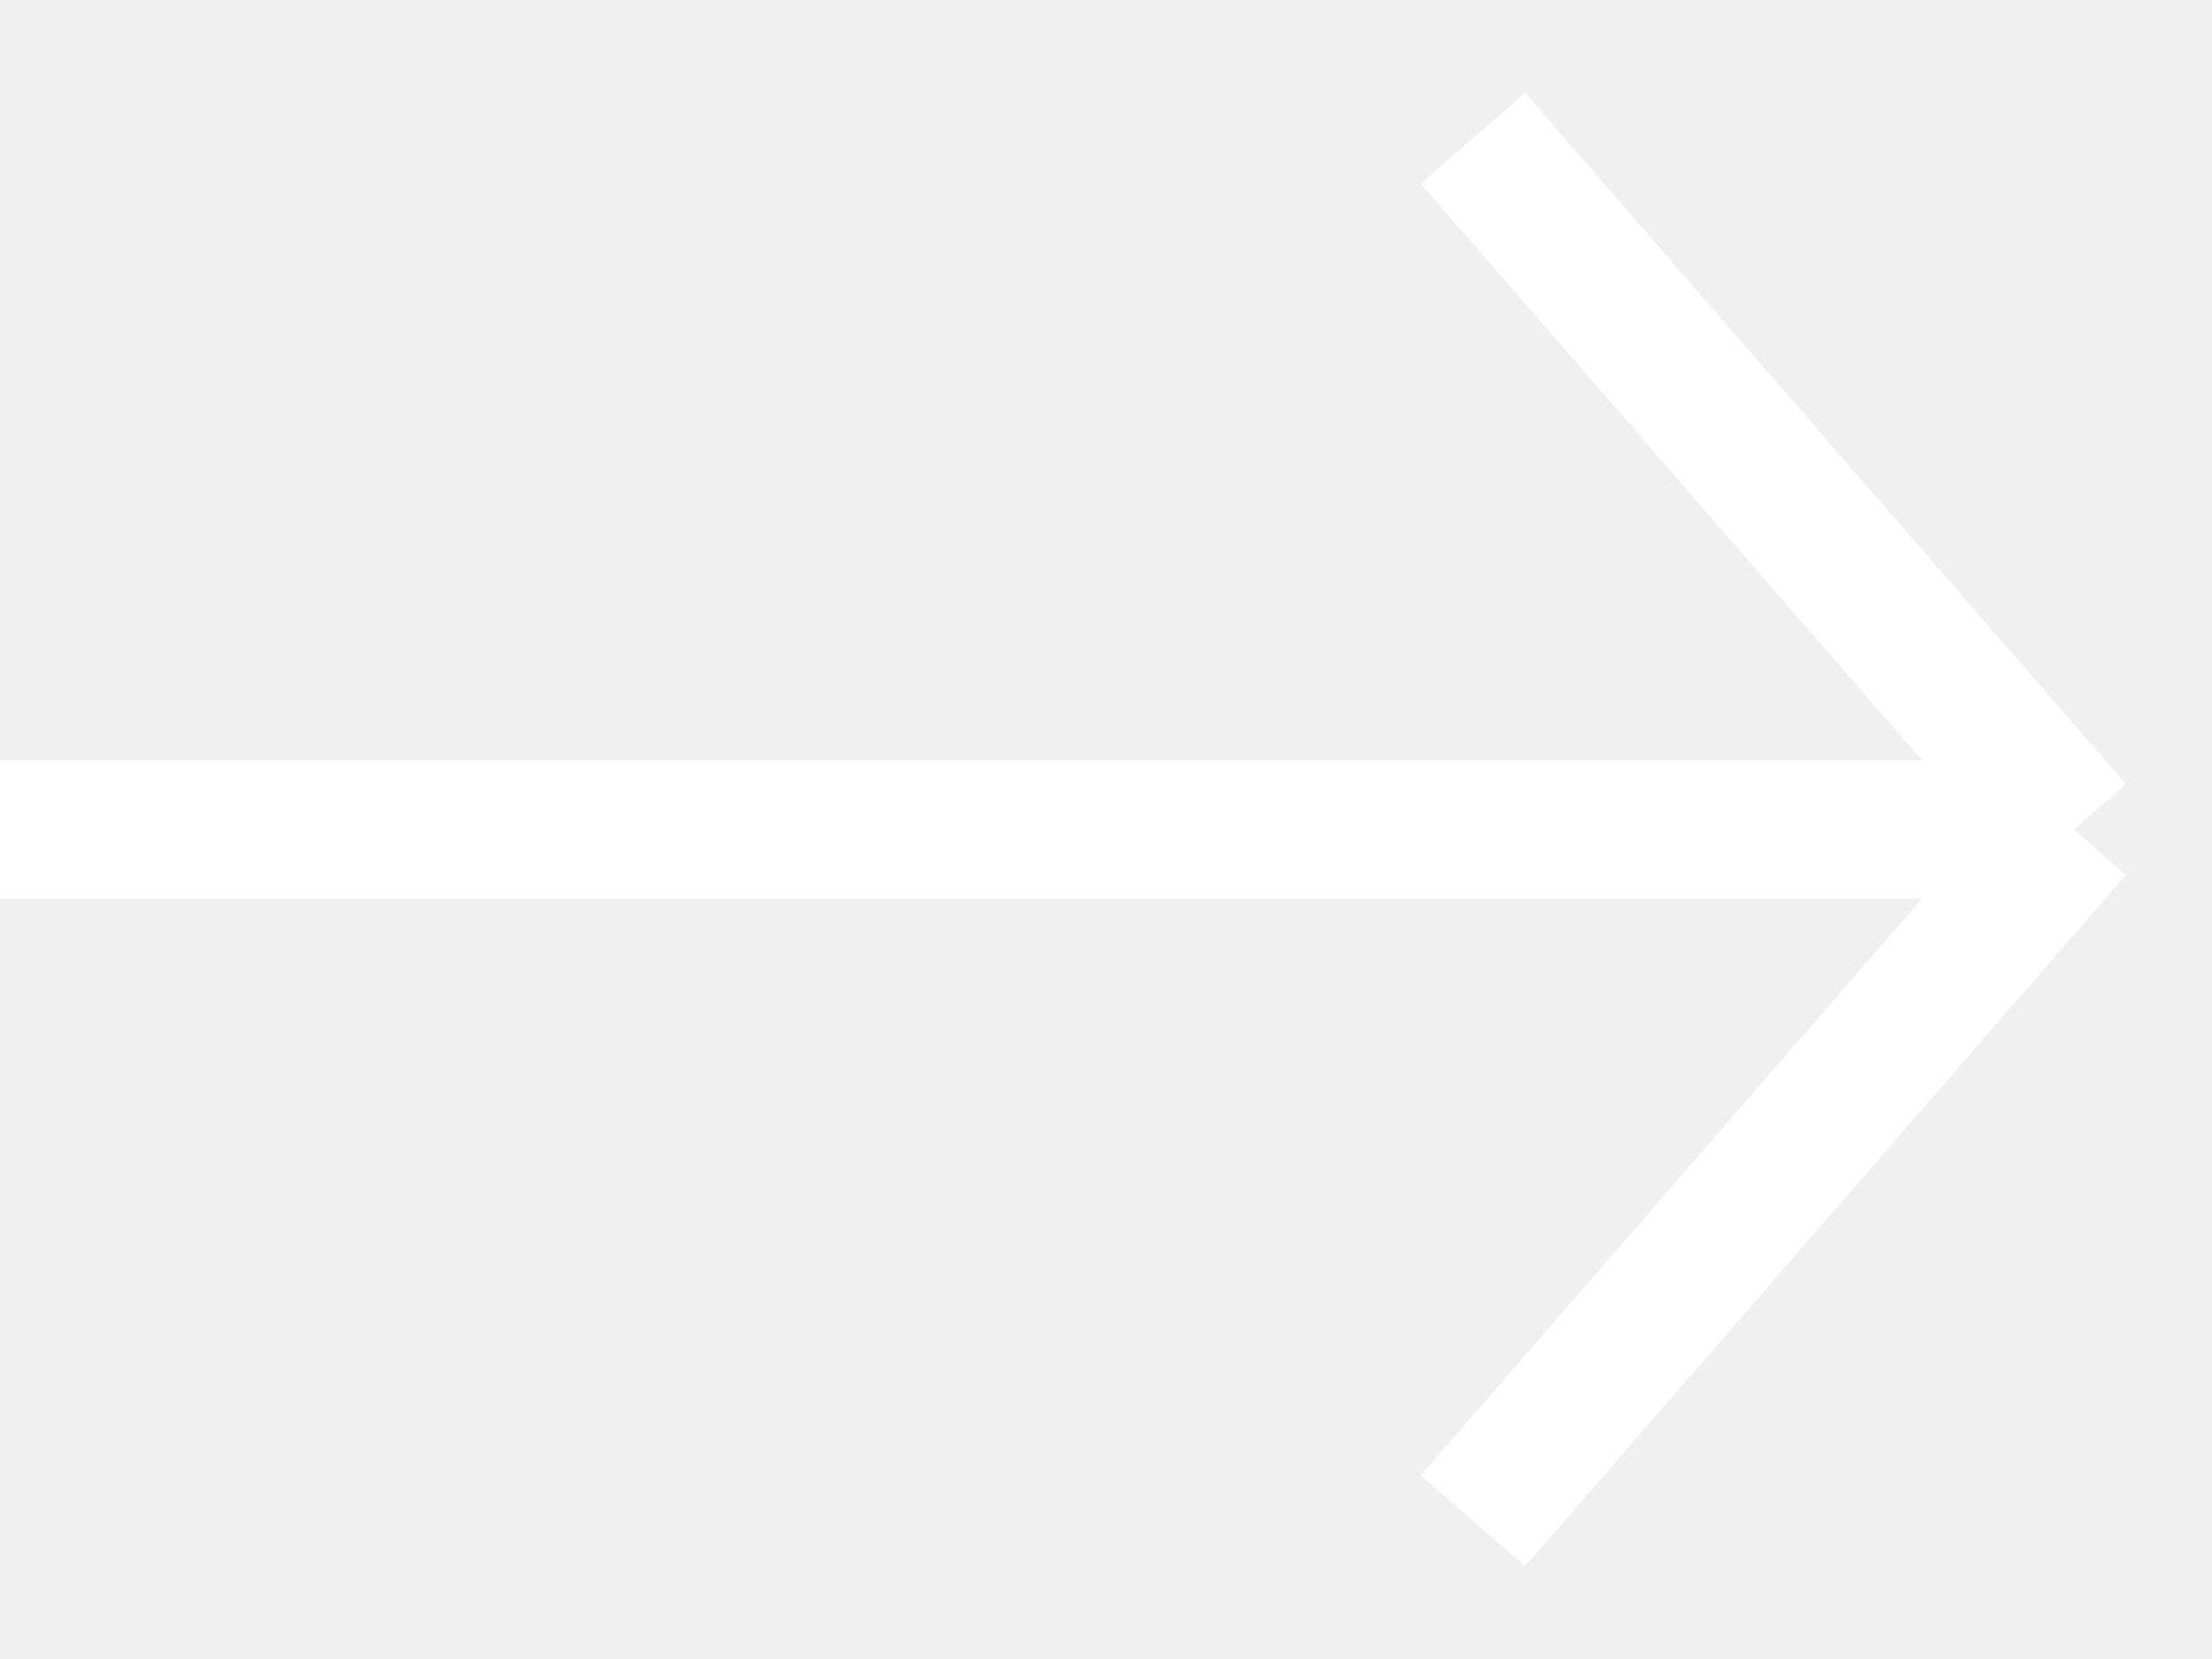
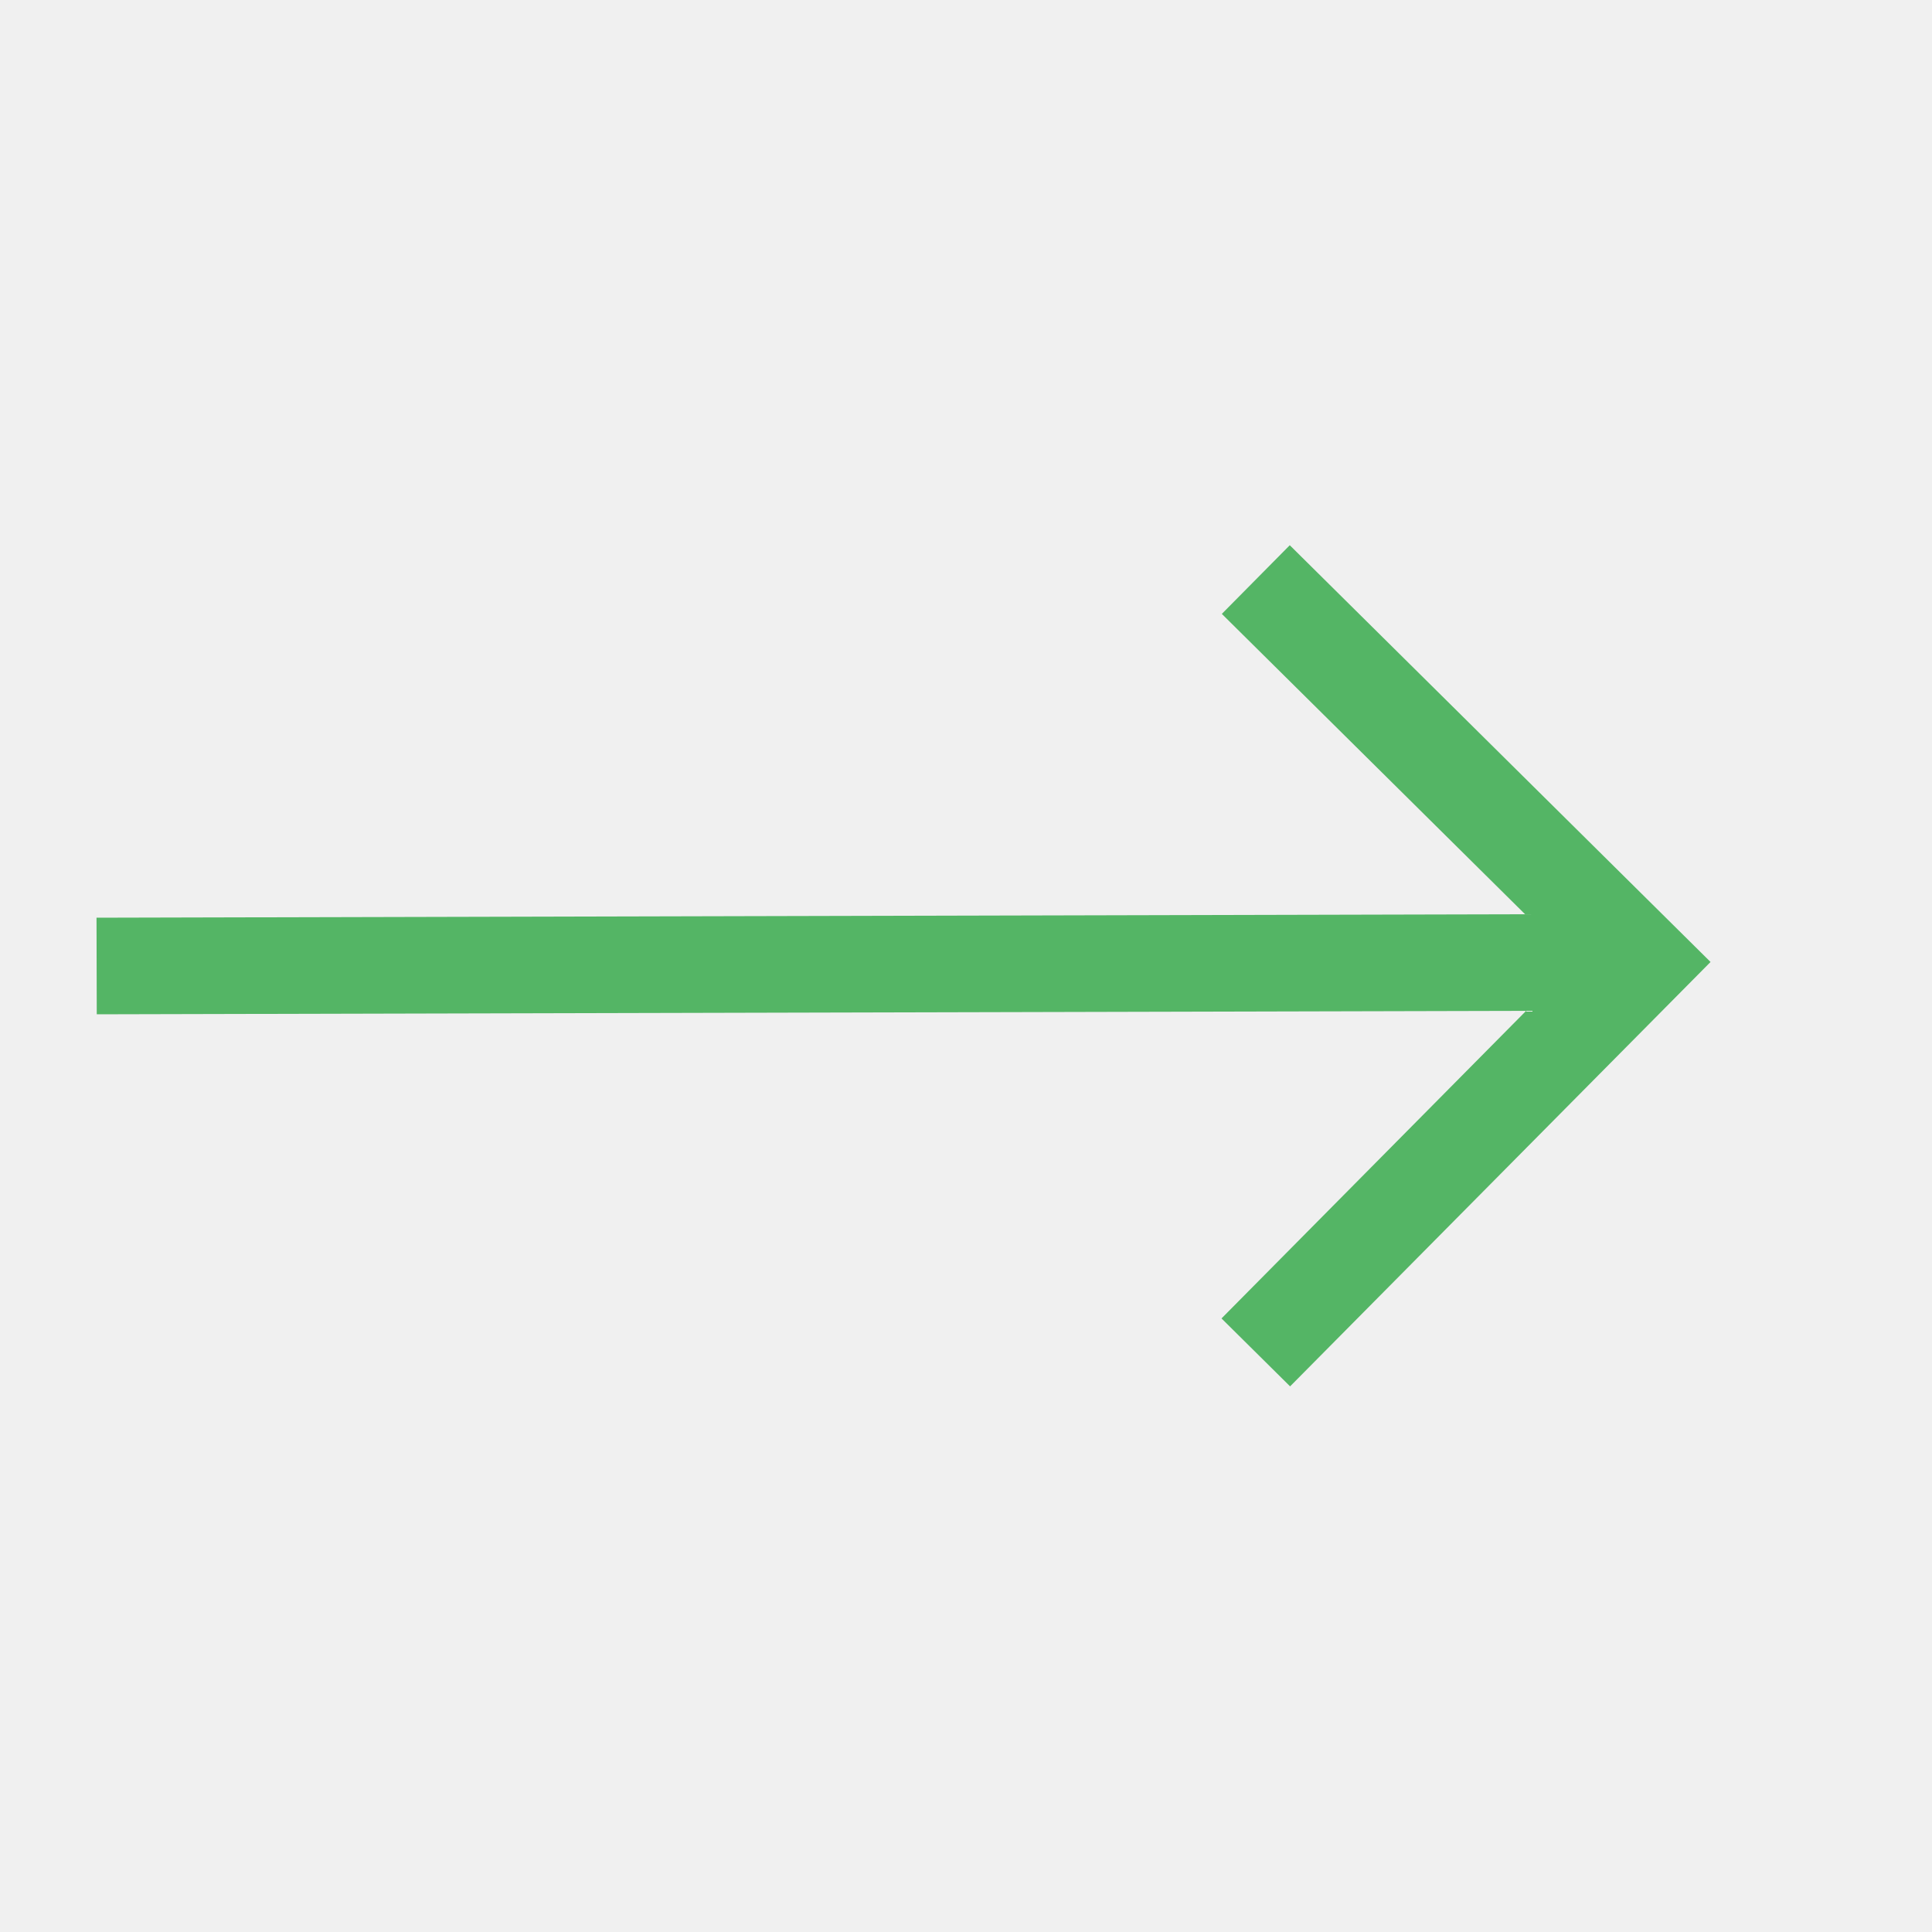
- <svg xmlns="http://www.w3.org/2000/svg" width="16" height="12" viewBox="0 0 16 12" fill="none">
-   <g clip-path="url(#clip0_4246_36871)">
-     <path d="M10.654 1L15 6M15 6L10.654 11M15 6H0" stroke="white" />
+ <svg xmlns="http://www.w3.org/2000/svg" width="24" height="24" viewBox="0 0 24 24" fill="none">
+   <g id="arrow/right">
+     <path id="Vector (Stroke)" fill-rule="evenodd" clip-rule="evenodd" d="M18.945 11.357L15.178 7.626L16.022 6.773L21.249 11.95L16.026 17.222L15.174 16.378L18.958 12.557L1.202 12.6L1.199 11.4L18.945 11.357Z" fill="#54B565" />
  </g>
-   <defs>
-     <clipPath id="clip0_4246_36871">
-       <rect width="16" height="12" fill="white" transform="matrix(-1 0 0 1 16 0)" />
-     </clipPath>
-   </defs>
</svg>
